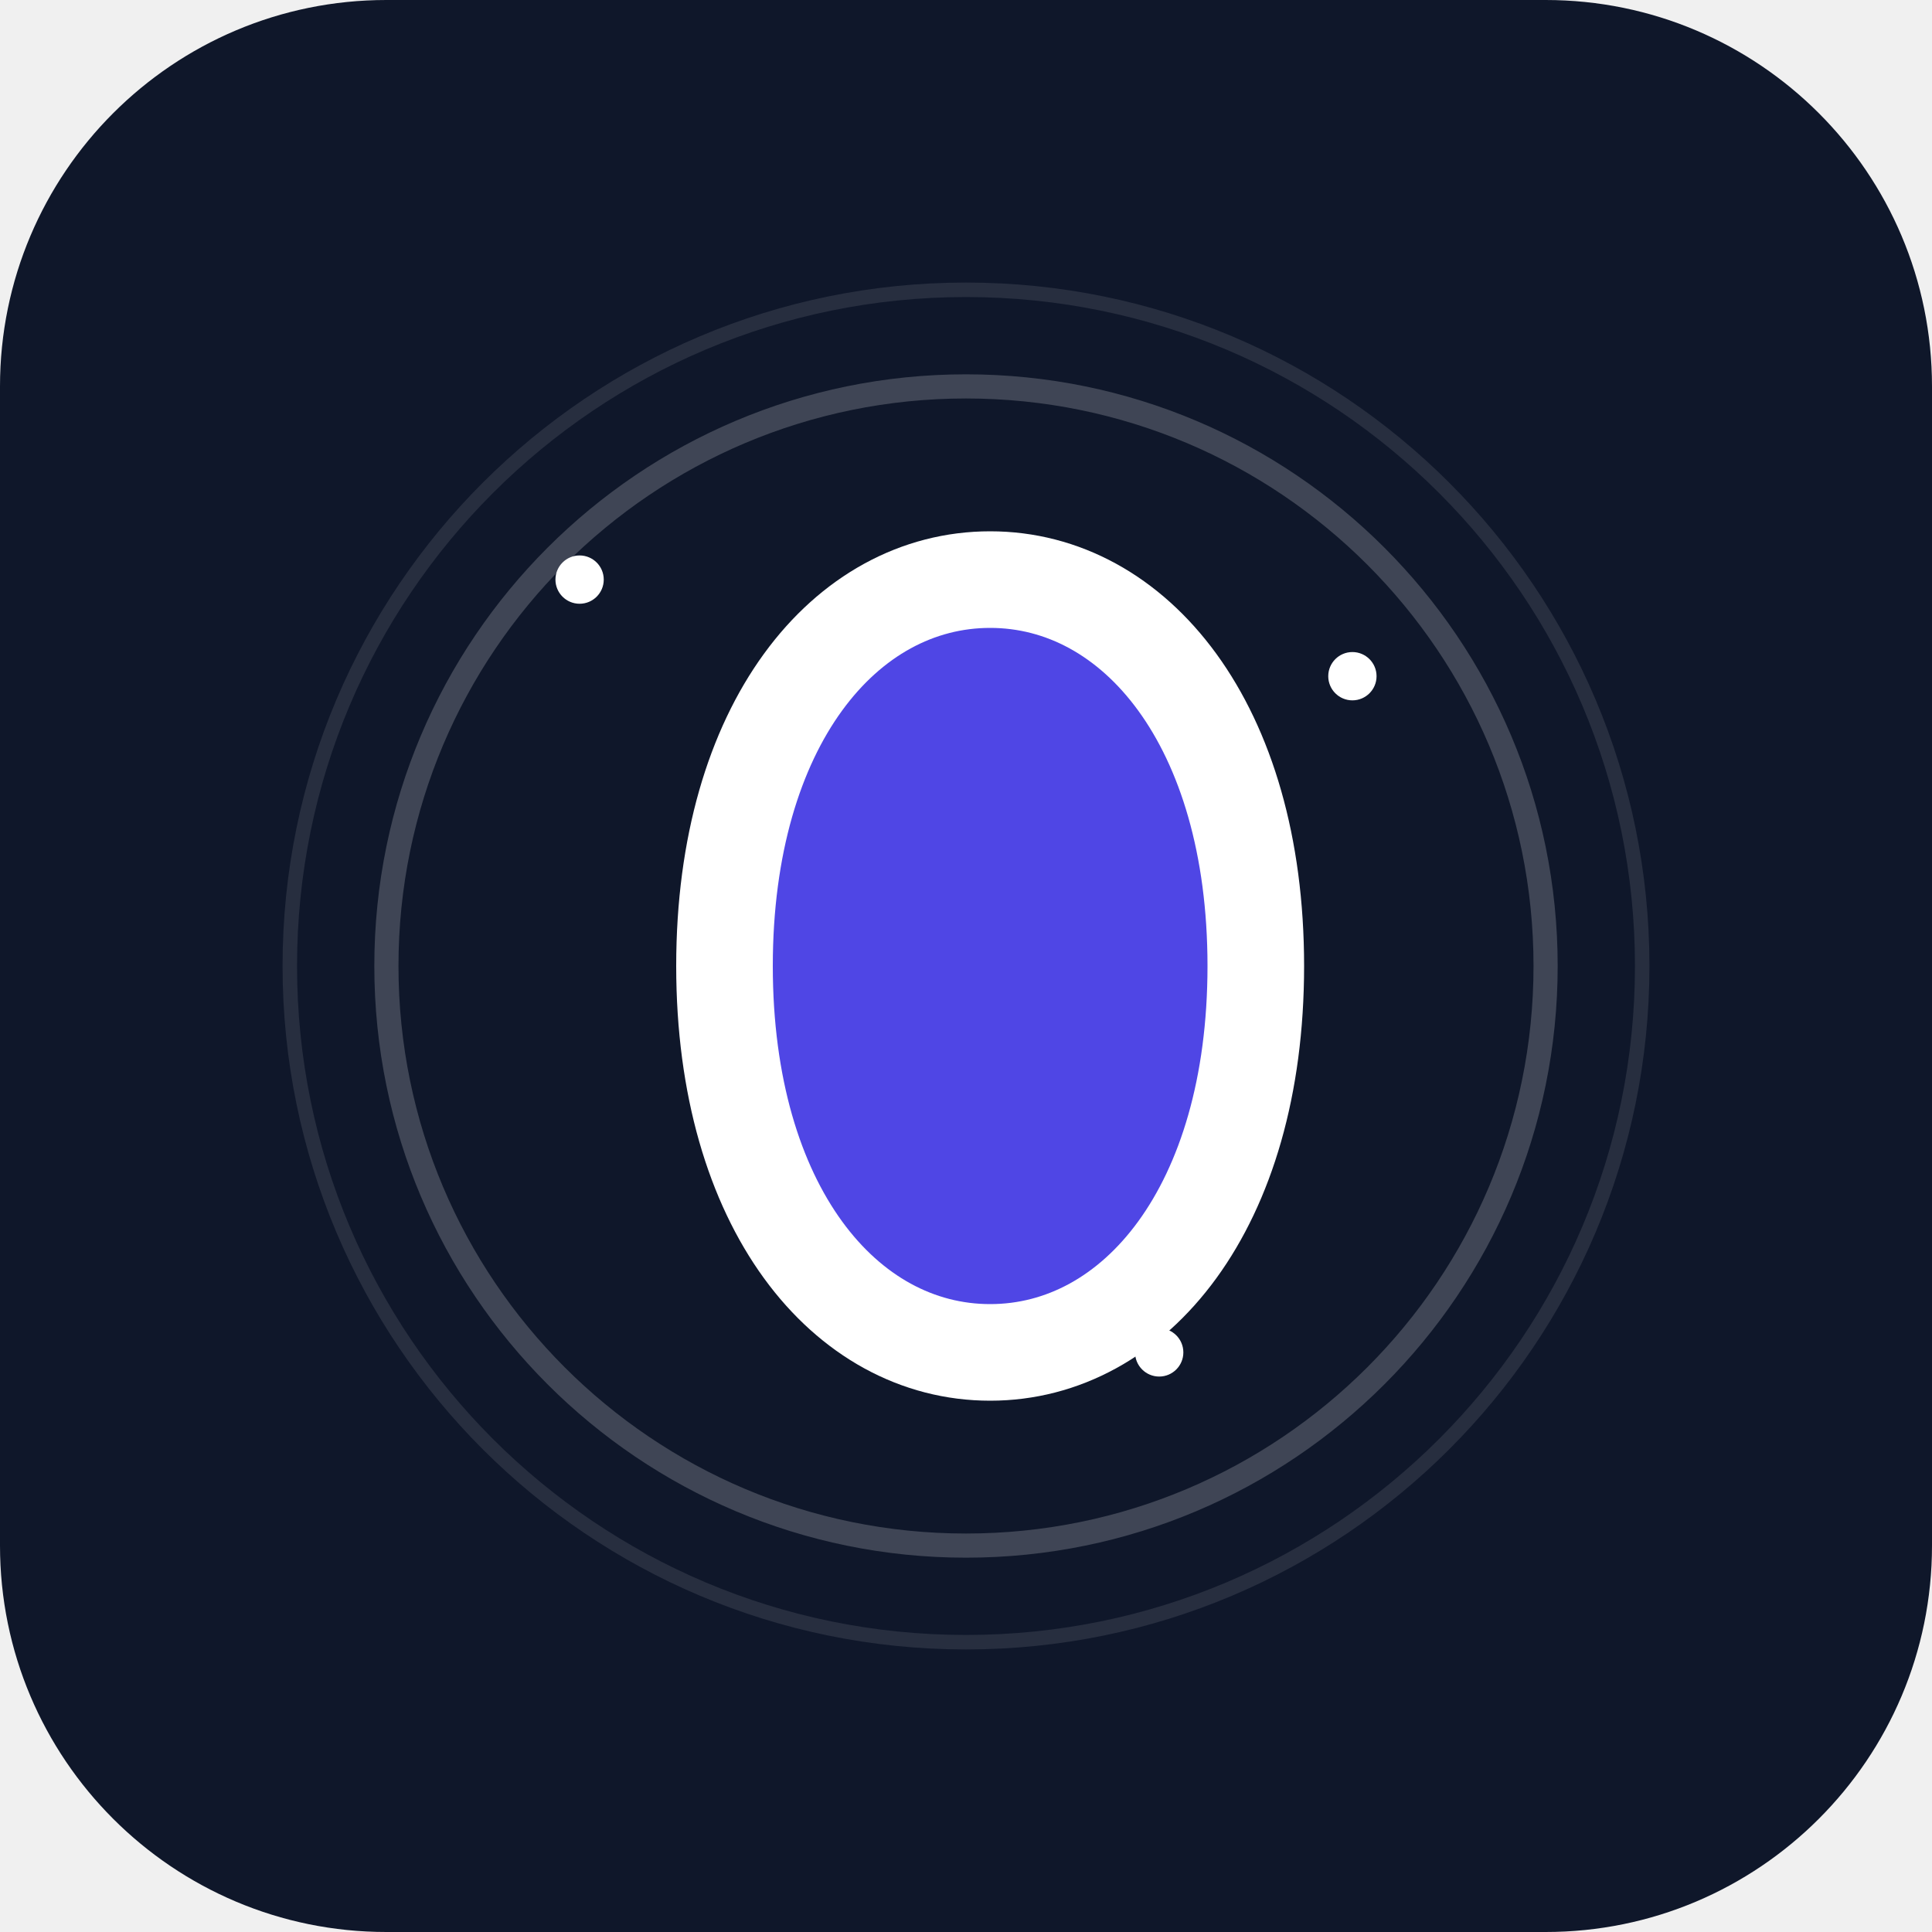
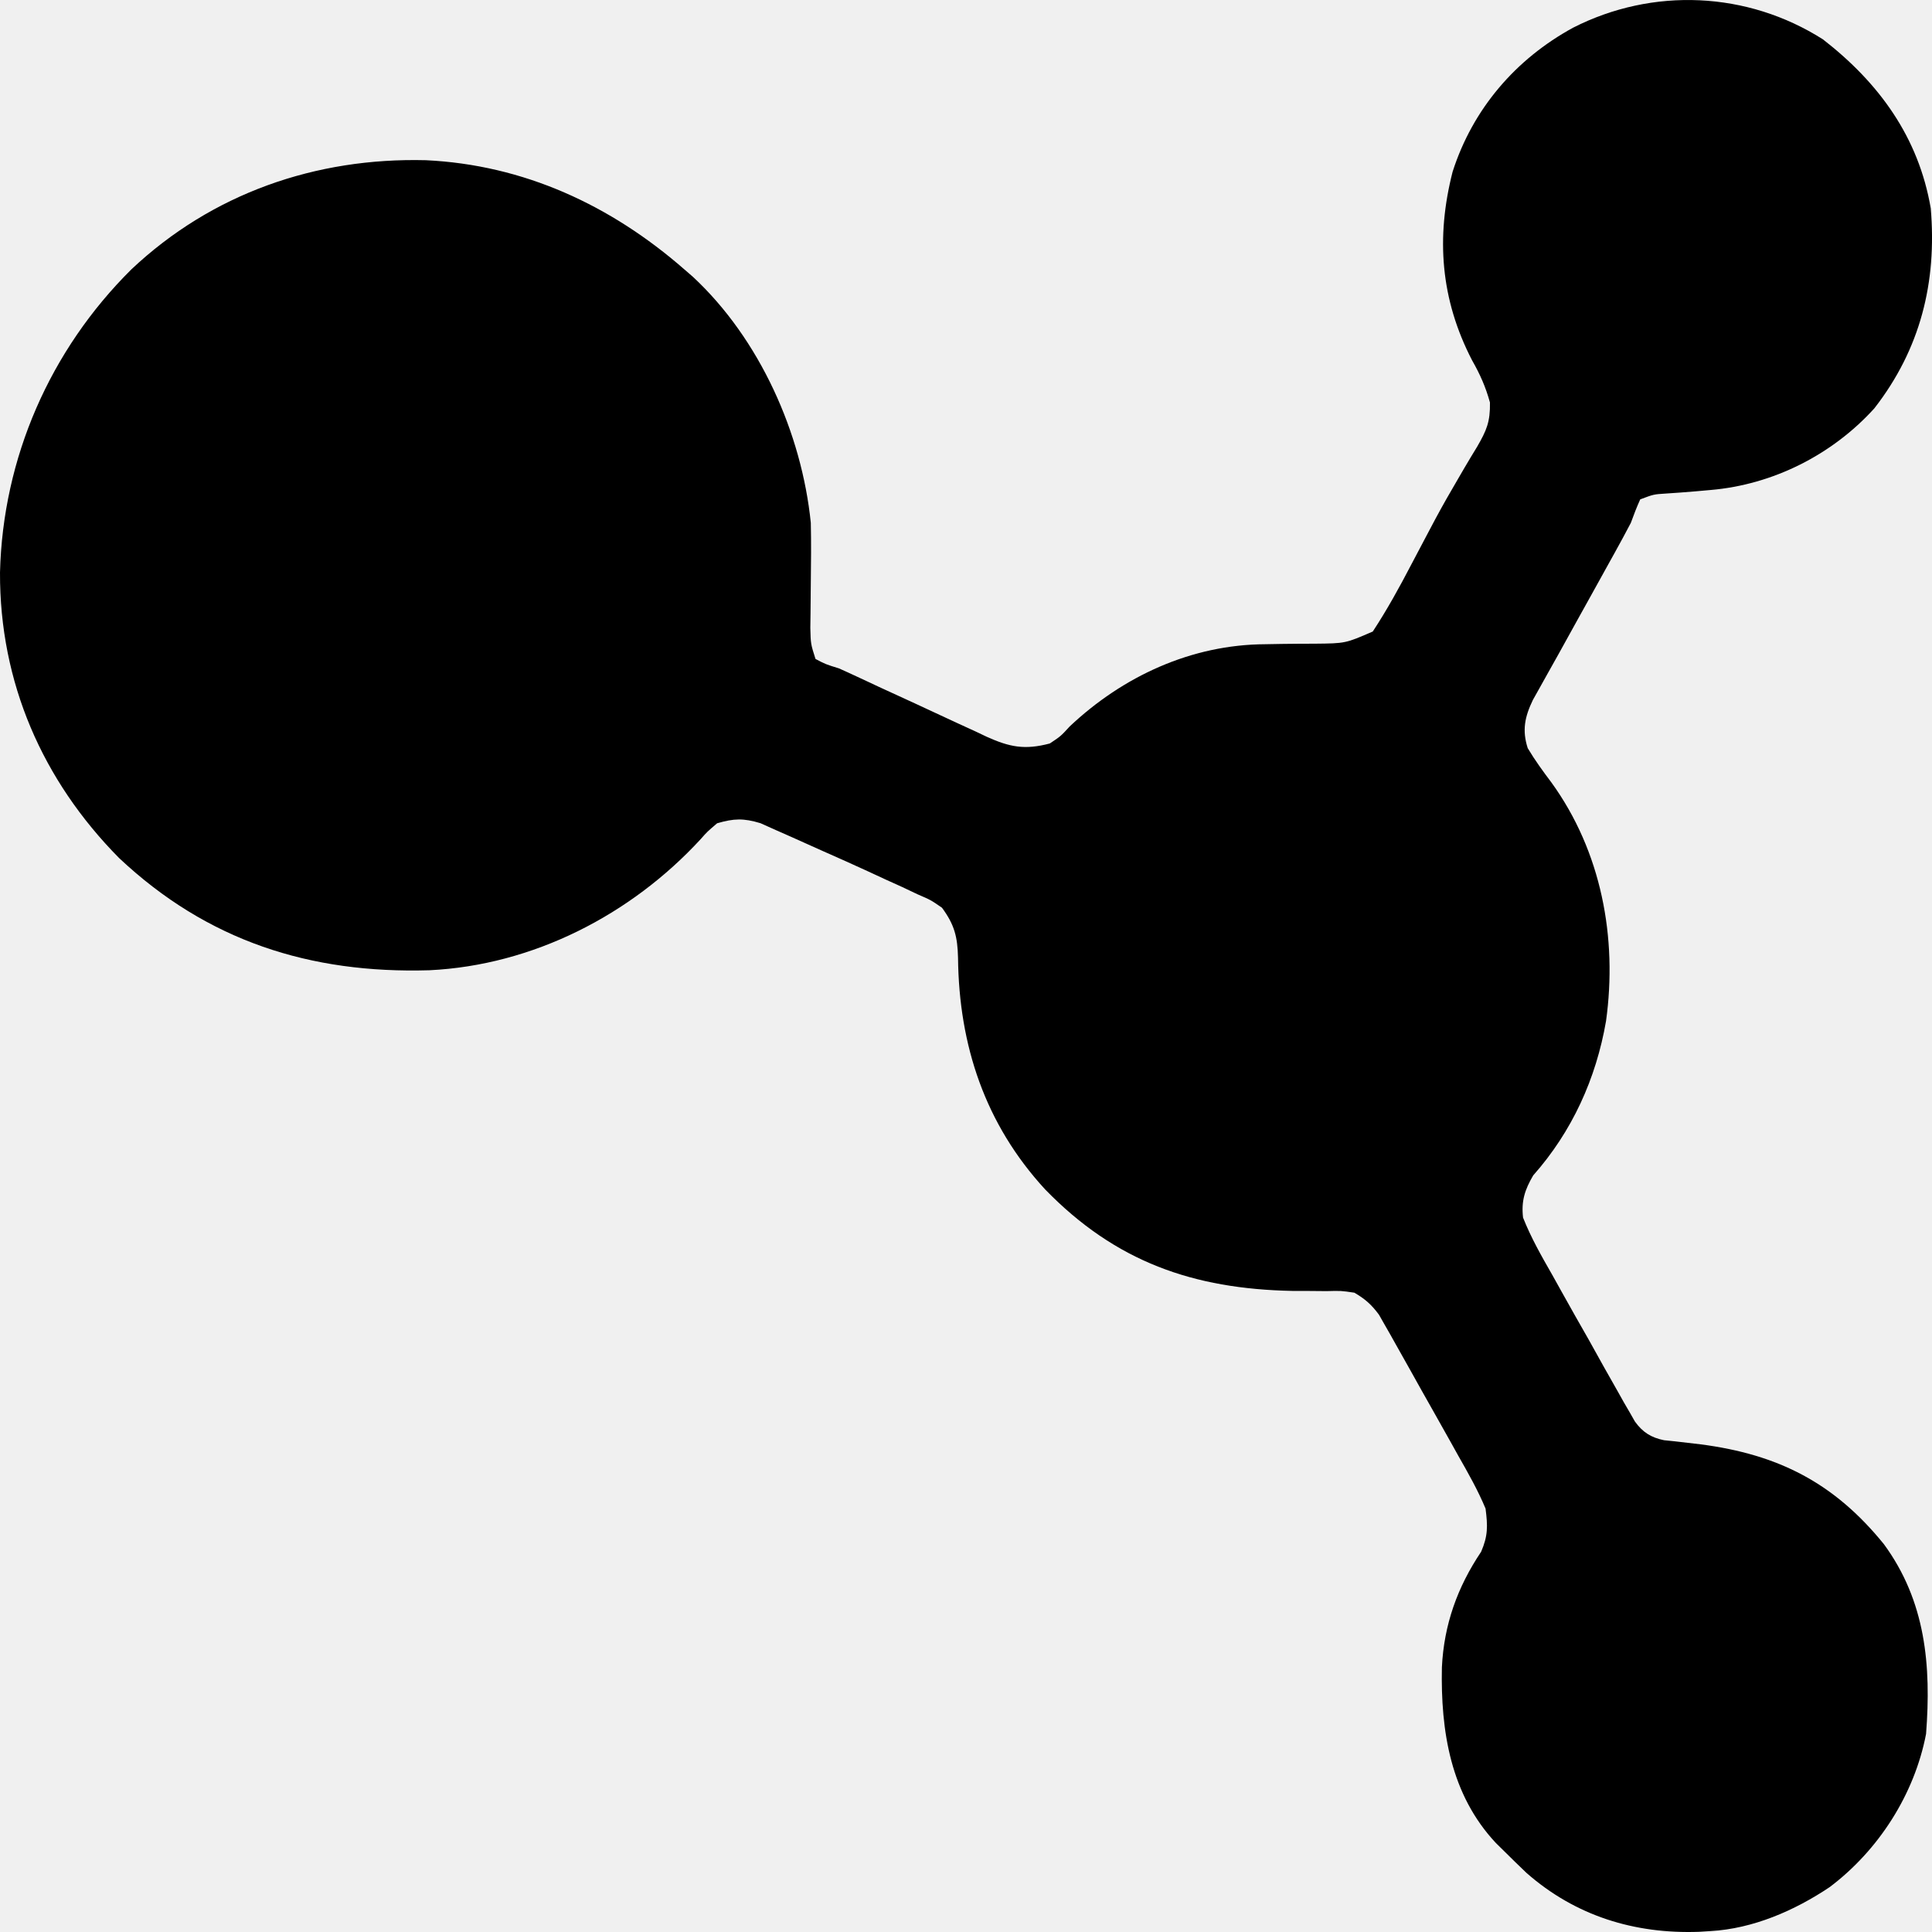
<svg xmlns="http://www.w3.org/2000/svg" width="40" height="40" viewBox="0 0 40 40" fill="none">
-   <rect width="40" height="40" rx="8" fill="url(#space)">
-     <animate attributeName="opacity" values="0.9;1;0.9" dur="3s" repeatCount="indefinite" />
-   </rect>
-   <path d="M20.5 12C23.5 12 26 15 26 20C26 25 23.5 28 20.5 28C17.5 28 15 25 15 20C15 15 17.5 12 20.5 12Z" stroke="white" stroke-width="2" stroke-linecap="round" fill="url(#planet)">
-     <animateTransform attributeName="transform" type="rotate" from="0 20.5 20" to="360 20.5 20" dur="10s" repeatCount="indefinite" />
-   </path>
-   <g>
-     <circle cx="20" cy="20" r="12" stroke="rgba(255,255,255,0.2)" stroke-width="0.5" fill="none">
-       <animateTransform attributeName="transform" type="rotate" from="0 20 20" to="360 20 20" dur="20s" repeatCount="indefinite" />
-       <animate attributeName="r" values="12;12.5;12" dur="4s" repeatCount="indefinite" />
-     </circle>
-     <circle cx="20" cy="20" r="14" stroke="rgba(255,255,255,0.1)" stroke-width="0.3" fill="none">
-       <animateTransform attributeName="transform" type="rotate" from="360 20 20" to="0 20 20" dur="25s" repeatCount="indefinite" />
-     </circle>
-   </g>
-   <g fill="white">
-     <circle cx="12" cy="12" r="0.5">
-       <animate attributeName="opacity" values="0.2;1;0.2" dur="2.1s" repeatCount="indefinite" />
-       <animate attributeName="r" values="0.5;0.7;0.5" dur="2.1s" repeatCount="indefinite" />
-     </circle>
-     <circle cx="28" cy="14" r="0.5">
-       <animate attributeName="opacity" values="1;0.2;1" dur="2.7s" repeatCount="indefinite" />
-       <animate attributeName="r" values="0.7;0.5;0.7" dur="2.7s" repeatCount="indefinite" />
-     </circle>
-     <circle cx="24" cy="28" r="0.5">
-       <animate attributeName="opacity" values="0.2;1;0.2" dur="2.4s" repeatCount="indefinite" />
-       <animate attributeName="r" values="0.5;0.7;0.5" dur="2.4s" repeatCount="indefinite" />
-     </circle>
-     <circle cx="16" cy="24" r="0.3">
-       <animate attributeName="opacity" values="1;0.2;1" dur="1.8s" repeatCount="indefinite" />
-     </circle>
-   </g>
-   <defs>
-     <linearGradient id="space" x1="0" y1="0" x2="40" y2="40">
-       <stop offset="0%" stop-color="#0F172A" />
-       <stop offset="100%" stop-color="#1E293B" />
-     </linearGradient>
-     <linearGradient id="planet" x1="15" y1="12" x2="26" y2="28">
-       <stop offset="0%" stop-color="#4f46e5">
-         <animate attributeName="stop-color" values="#4f46e5;#6366f1;#4f46e5" dur="4s" repeatCount="indefinite" />
-       </stop>
-       <stop offset="100%" stop-color="#0ea5e9">
-         <animate attributeName="stop-color" values="#0ea5e9;#3b82f6;#0ea5e9" dur="4s" repeatCount="indefinite" />
-       </stop>
-     </linearGradient>
-   </defs>
+   <path d="M37.742 0.815C38.906 1.718 39.723 2.843 39.974 4.313C40.104 5.842 39.761 7.228 38.805 8.456C37.933 9.417 36.707 10.035 35.414 10.145C35.31 10.154 35.207 10.163 35.1 10.173C34.899 10.19 34.697 10.205 34.495 10.218C34.238 10.234 34.238 10.234 33.959 10.339C33.887 10.498 33.824 10.661 33.765 10.825C33.655 11.035 33.542 11.244 33.427 11.451C33.377 11.54 33.377 11.54 33.327 11.631C33.223 11.82 33.118 12.009 33.013 12.198C32.944 12.322 32.875 12.447 32.806 12.571C32.755 12.663 32.755 12.663 32.703 12.756C32.636 12.878 32.569 13 32.501 13.121C32.347 13.401 32.192 13.68 32.035 13.958C31.983 14.052 31.93 14.146 31.876 14.243C31.83 14.325 31.784 14.407 31.737 14.491C31.569 14.84 31.51 15.118 31.63 15.49C31.779 15.74 31.946 15.969 32.121 16.201C33.154 17.629 33.49 19.413 33.251 21.141C33.045 22.333 32.548 23.427 31.743 24.336C31.568 24.634 31.494 24.868 31.533 25.209C31.698 25.627 31.917 26.01 32.14 26.399C32.201 26.51 32.263 26.621 32.327 26.735C32.513 27.07 32.702 27.403 32.892 27.735C32.998 27.925 33.103 28.115 33.209 28.305C33.303 28.472 33.397 28.638 33.492 28.805C33.535 28.881 33.578 28.958 33.622 29.037C33.663 29.106 33.703 29.176 33.745 29.248C33.779 29.308 33.814 29.369 33.849 29.431C34.01 29.654 34.183 29.763 34.451 29.818C34.528 29.826 34.604 29.834 34.683 29.842C34.768 29.852 34.853 29.862 34.941 29.872C35.031 29.883 35.121 29.893 35.214 29.904C36.819 30.113 37.975 30.701 39.003 31.969C39.87 33.15 39.986 34.485 39.877 35.899C39.637 37.15 38.894 38.308 37.882 39.07C37.156 39.557 36.293 39.932 35.414 39.981C35.337 39.986 35.26 39.991 35.18 39.996C33.839 40.044 32.617 39.666 31.606 38.778C31.451 38.63 31.297 38.481 31.145 38.329C31.088 38.273 31.031 38.217 30.972 38.159C30.031 37.155 29.826 35.84 29.853 34.52C29.895 33.638 30.174 32.859 30.665 32.128C30.808 31.797 30.803 31.596 30.757 31.234C30.598 30.853 30.397 30.499 30.193 30.141C30.137 30.039 30.08 29.937 30.021 29.832C29.904 29.623 29.787 29.414 29.669 29.206C29.507 28.921 29.347 28.635 29.188 28.349C29.095 28.183 29.001 28.017 28.908 27.851C28.865 27.774 28.822 27.698 28.778 27.619C28.738 27.549 28.698 27.478 28.656 27.406C28.621 27.345 28.587 27.284 28.551 27.221C28.398 27.013 28.264 26.894 28.041 26.764C27.766 26.723 27.766 26.723 27.463 26.731C27.35 26.73 27.236 26.729 27.119 26.728C26.939 26.728 26.939 26.728 26.755 26.727C24.709 26.686 23.097 26.127 21.638 24.625C20.395 23.274 19.854 21.645 19.835 19.831C19.825 19.395 19.761 19.145 19.503 18.794C19.272 18.634 19.272 18.634 18.996 18.515C18.892 18.466 18.789 18.417 18.682 18.366C18.569 18.315 18.456 18.264 18.339 18.211C18.22 18.156 18.1 18.1 17.981 18.045C17.669 17.901 17.355 17.761 17.04 17.622C16.91 17.565 16.781 17.507 16.652 17.448C16.463 17.362 16.272 17.278 16.081 17.194C15.97 17.144 15.858 17.095 15.744 17.043C15.393 16.937 15.196 16.944 14.847 17.045C14.639 17.223 14.639 17.223 14.509 17.371C13.061 18.945 11.031 19.985 8.89 20.088C6.422 20.161 4.293 19.484 2.465 17.764C0.878 16.158 -0.008 14.13 5.90782e-05 11.853C0.059 9.481 1.035 7.249 2.72 5.577C4.388 4.005 6.535 3.259 8.817 3.317C10.846 3.413 12.647 4.248 14.168 5.577C14.227 5.628 14.287 5.68 14.348 5.733C15.729 7.018 16.598 8.967 16.787 10.825C16.796 11.236 16.792 11.647 16.787 12.058C16.785 12.275 16.782 12.492 16.781 12.709C16.779 12.852 16.779 12.852 16.777 12.998C16.785 13.332 16.785 13.332 16.884 13.643C17.091 13.752 17.091 13.752 17.369 13.838C17.497 13.895 17.625 13.953 17.752 14.013C17.859 14.063 17.859 14.063 17.969 14.114C18.045 14.15 18.121 14.185 18.199 14.222C18.447 14.336 18.695 14.45 18.944 14.564C19.115 14.643 19.285 14.722 19.456 14.802C19.703 14.918 19.951 15.031 20.2 15.145C20.276 15.181 20.351 15.217 20.429 15.254C20.903 15.467 21.214 15.531 21.735 15.393C21.961 15.243 21.961 15.243 22.147 15.04C23.248 14.002 24.667 13.345 26.197 13.338C26.308 13.336 26.418 13.334 26.531 13.332C26.761 13.329 26.992 13.327 27.222 13.327C27.855 13.321 27.855 13.321 28.422 13.075C28.718 12.624 28.974 12.159 29.223 11.681C29.334 11.472 29.445 11.262 29.555 11.052C29.61 10.948 29.665 10.844 29.722 10.737C29.871 10.46 30.026 10.188 30.185 9.918C30.231 9.839 30.276 9.761 30.323 9.681C30.408 9.536 30.494 9.393 30.582 9.25C30.778 8.911 30.855 8.734 30.848 8.333C30.758 8.008 30.644 7.752 30.478 7.46C29.825 6.2 29.726 4.919 30.075 3.555C30.492 2.255 31.38 1.222 32.57 0.573C34.22 -0.267 36.177 -0.18 37.742 0.815Z" fill="black" />
</svg>
